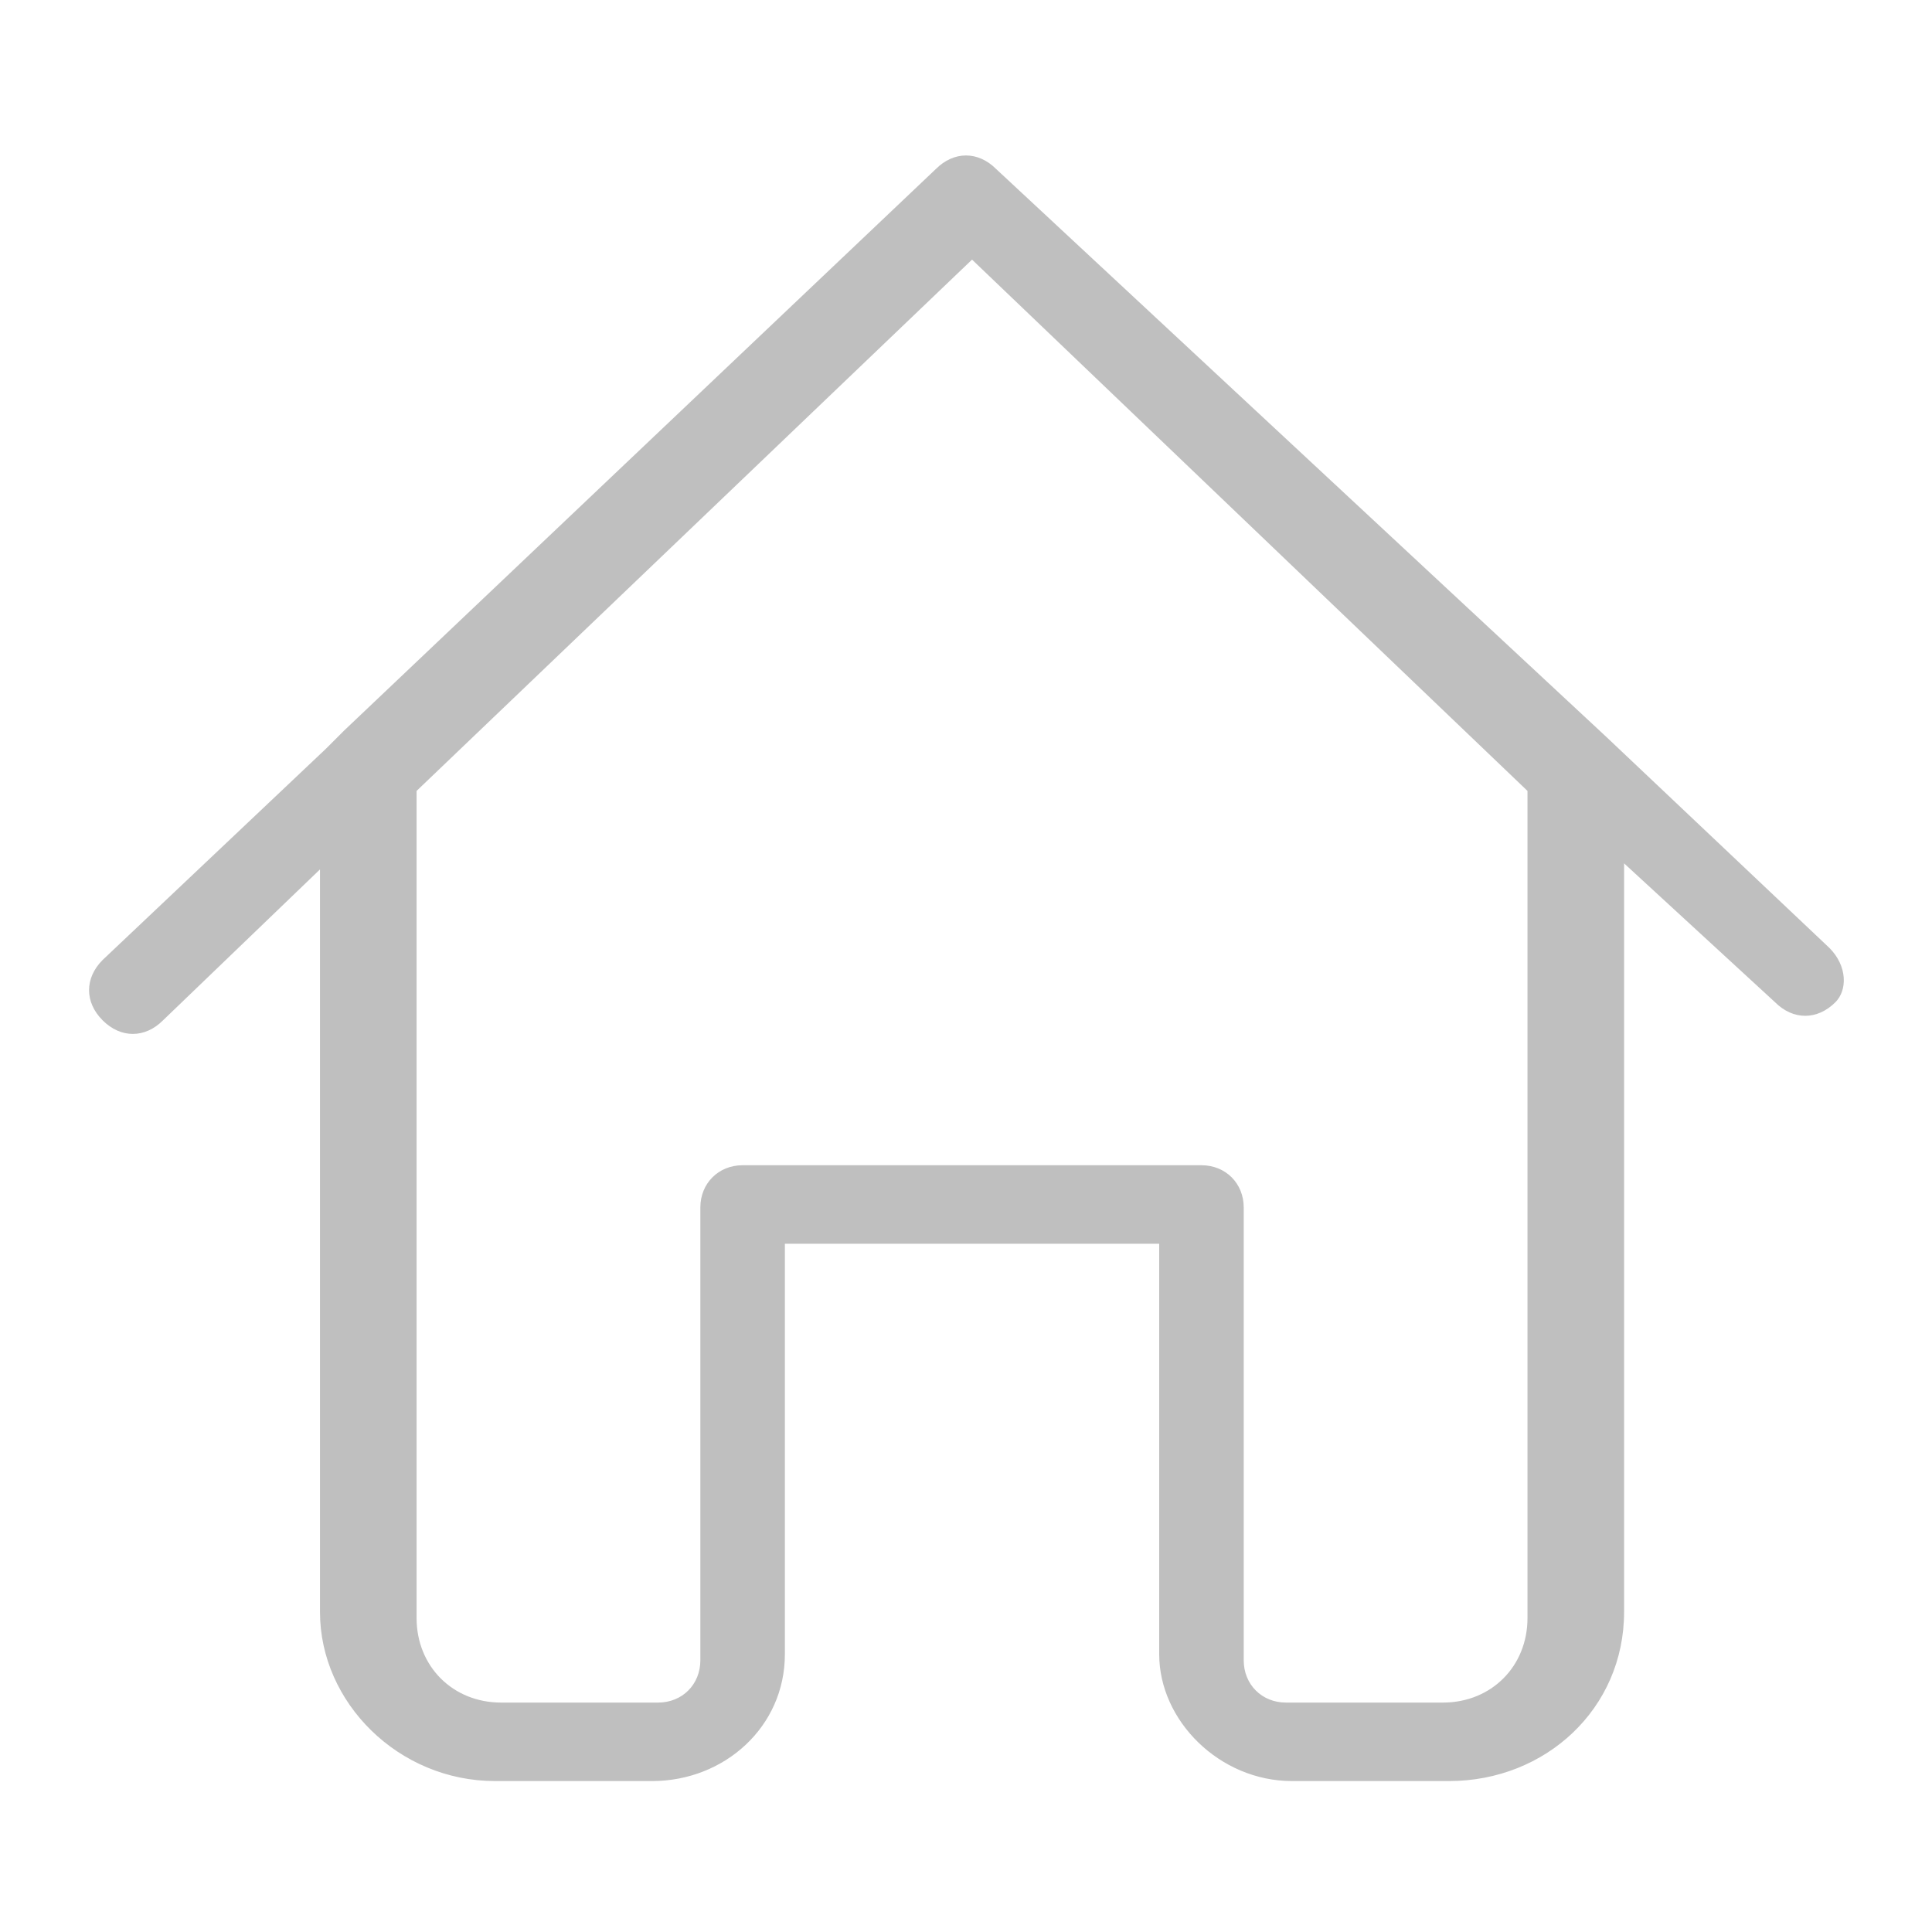
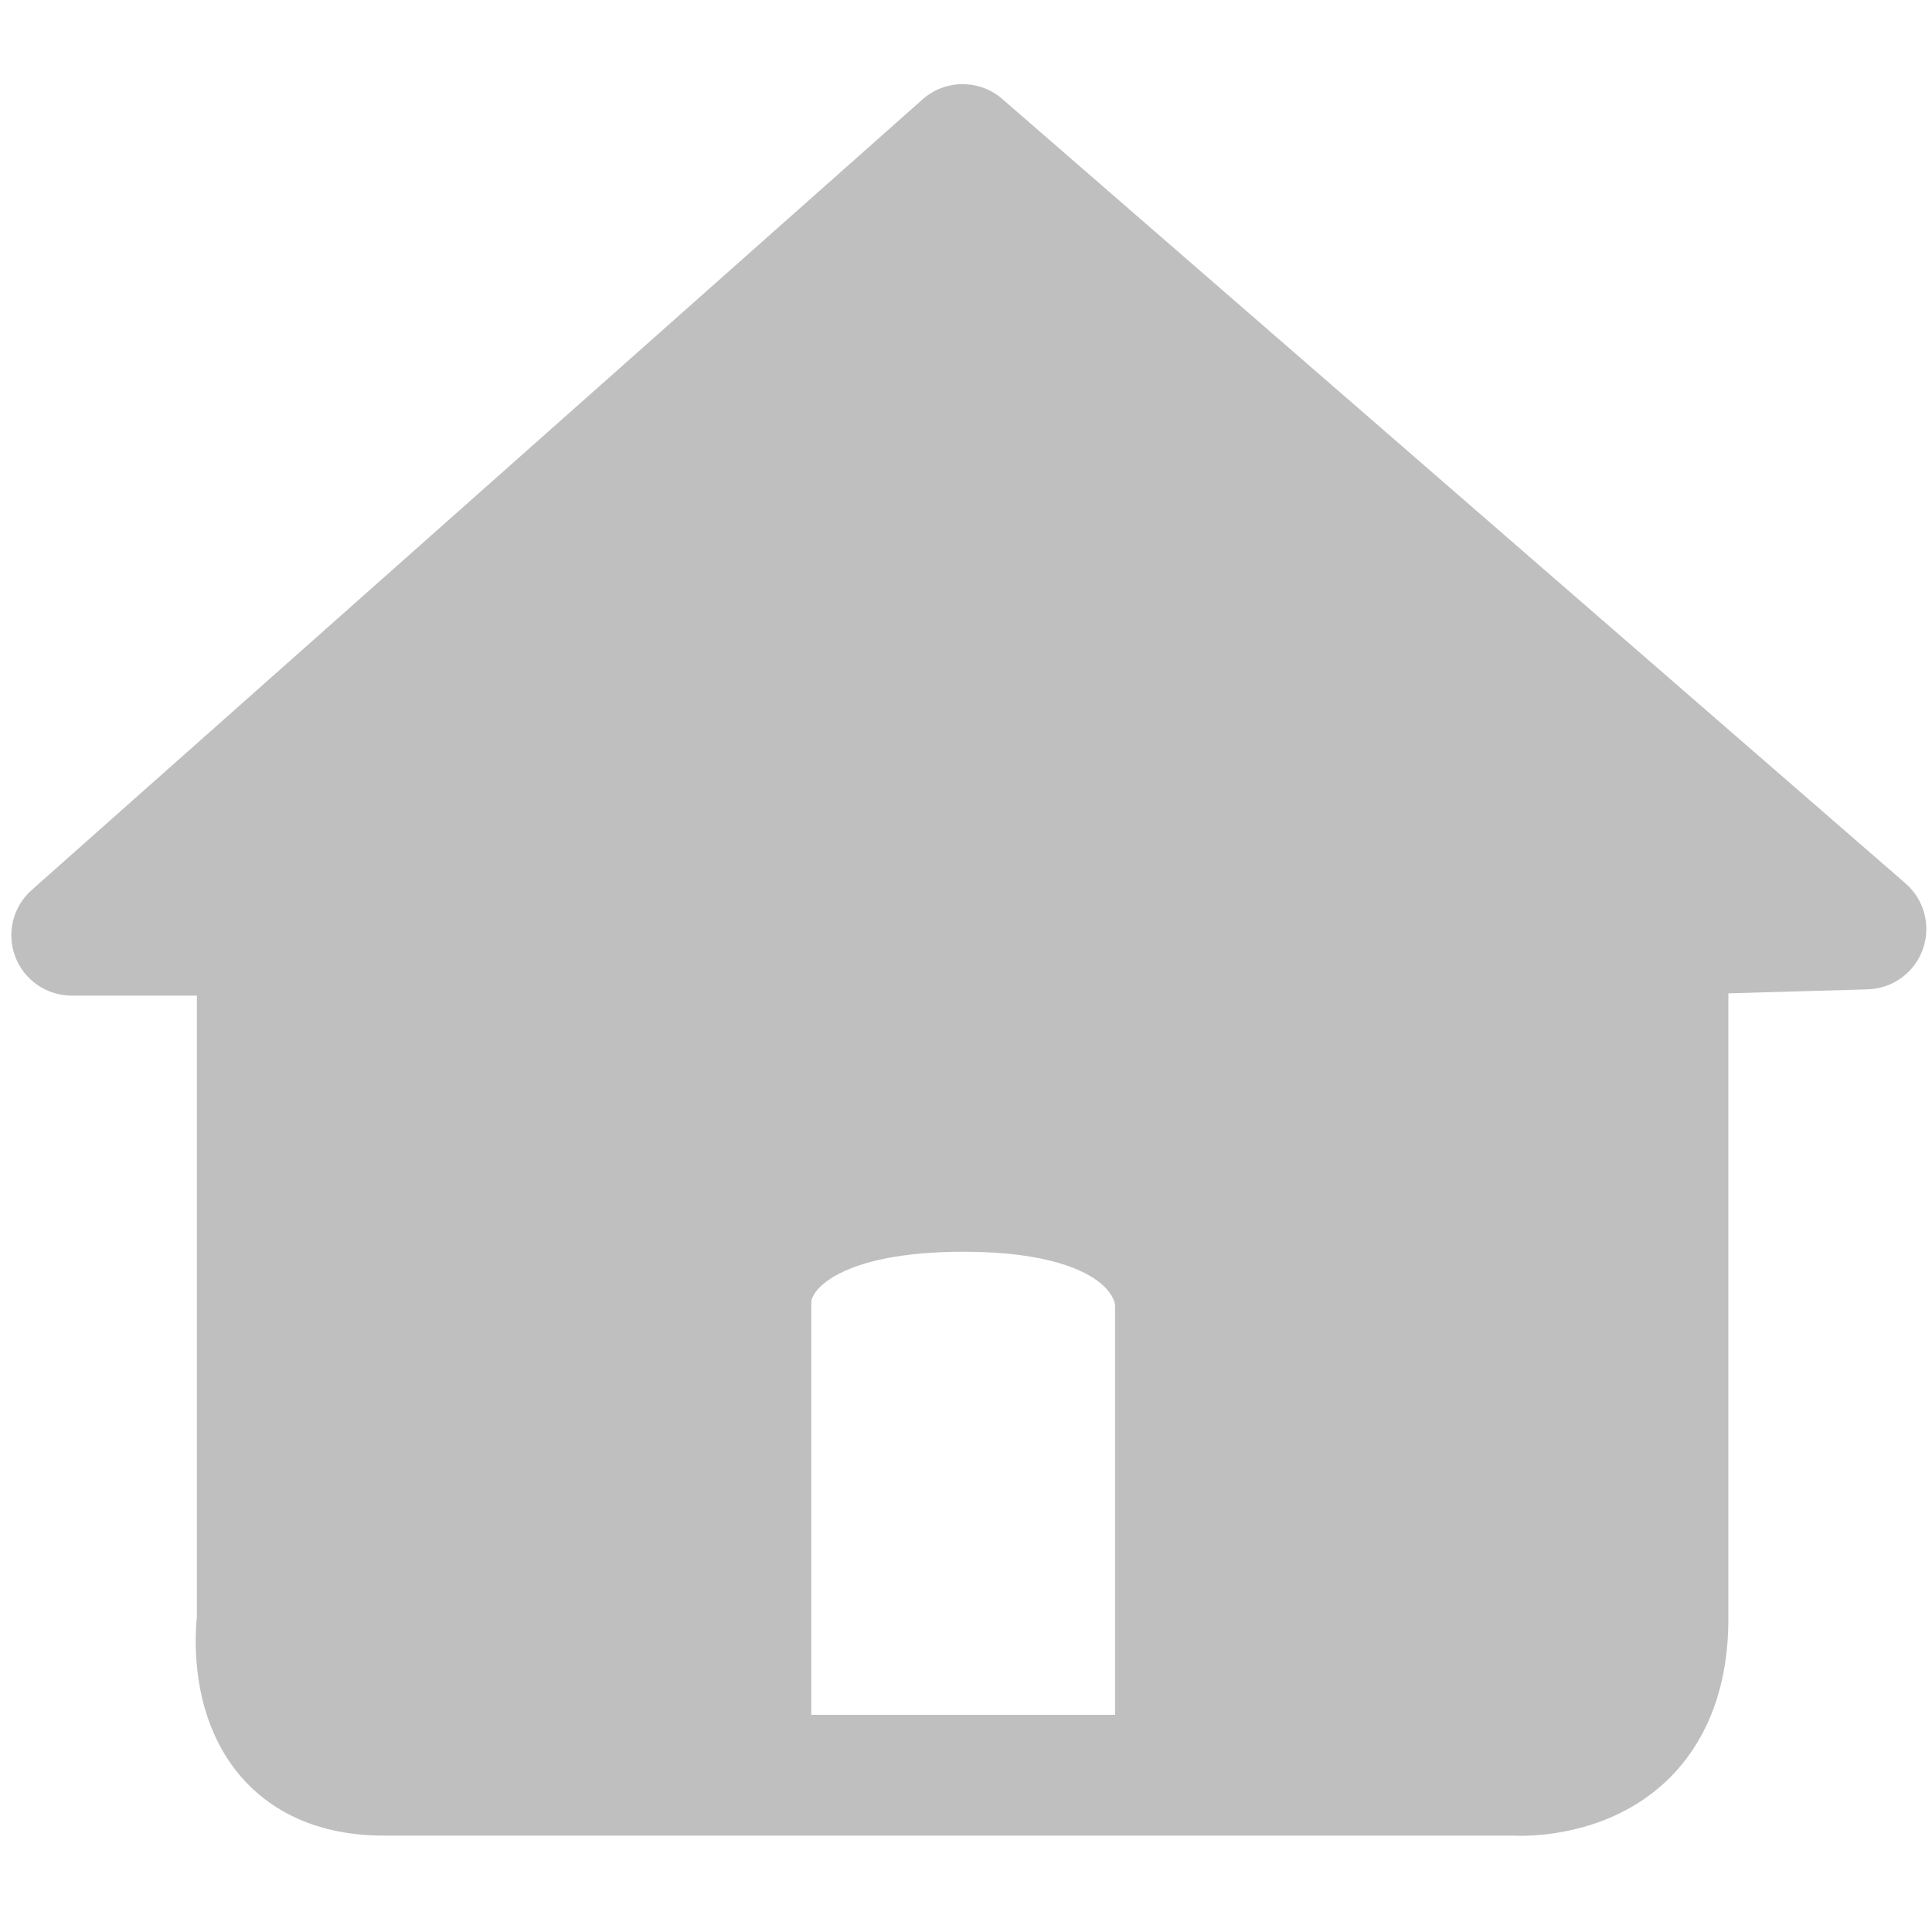
- <svg xmlns="http://www.w3.org/2000/svg" t="1540969065948" class="icon" style="" viewBox="0 0 1024 1024" version="1.1" p-id="2875" width="200" height="200">
+ <svg xmlns="http://www.w3.org/2000/svg" t="1540975352121" class="icon" style="" viewBox="0 0 1024 1024" version="1.1" p-id="3283" width="200" height="200">
  <defs>
    <style type="text/css" />
  </defs>
-   <path d="M969.6 502.4l-118.4-112L528 89.6c-9.6-9.6-22.4-9.6-32 0L182.4 387.2l-9.6 9.6-118.4 112c-9.6 9.6-9.6 22.4 0 32s22.4 9.6 32 0l83.2-80v393.6c0 48 41.6 89.6 92.8 89.6h83.2c38.4 0 70.4-28.8 70.4-67.2V659.2h198.4v217.6c0 35.2 32 67.2 70.4 67.2H768c51.2 0 92.8-38.4 92.8-89.6V457.6l80 73.6c9.6 9.6 22.4 9.6 32 0 6.4-6.4 6.4-19.2-3.2-28.8z m-160 355.2c0 25.6-19.2 44.8-44.8 44.8h-83.2c-12.8 0-22.4-9.6-22.4-22.4V640c0-12.8-9.6-22.4-22.4-22.4H393.6c-12.8 0-22.4 9.6-22.4 22.4v240c0 12.8-9.6 22.4-22.4 22.4h-83.2c-25.6 0-44.8-19.2-44.8-44.8V419.2l294.4-281.6 294.4 281.6v438.4z" fill="#bfbfbf" p-id="2876" />
+   <path d="M805.693 973.005a93.184 93.184 0 0 1-4.669-0.102H203.264c-40.038 0-63.089-16.87-75.366-31.017-26.926-31.002-24.76-73.037-23.552-84.7v-359.526h64v363.909l-0.297 1.884c-0.763 6.4-0.835 26.276 8.289 36.608 1.93 2.186 7.803 8.837 26.931 8.837h600.31l0.748 0.082c2.15 0.077 22.318 0.435 34.995-11.556 8.453-7.992 12.744-21.212 12.744-39.291v-360.755h64v360.755c0 45.875-18.248 72.371-33.556 86.528-27.535 25.462-62.413 28.349-76.815 28.349zM136.351 527.693H37.99A32 32 0 0 1 16.763 471.757l472.218-419.092a32 32 0 0 1 42.225-0.225l478.781 415.79a32 32 0 0 1-20.065 56.146l-104.94 3.016a32 32 0 0 1-1.838-63.974l22.938-0.66-395.628-343.578L122.266 463.688h14.08a32 32 0 0 1 0 64z m266.65 413.512a26.998 26.998 0 0 1-27.003-26.998v-225.843c0-4.869 1.239-24.904 20.019-43.996 22.804-23.173 61.46-34.924 114.903-34.924 52.639 0 90.88 11.909 113.654 35.4 19.226 19.83 20.465 40.704 20.429 46.244v222.254a26.998 26.998 0 1 1-54.001 0v-221.937c-0.179-1.162-1.311-6.103-8.018-11.54-7.567-6.134-26.998-16.42-72.064-16.42-52.275 0-70.845 13.143-76.406 18.79-2.729 2.775-3.876 5.14-4.357 6.63a7.885 7.885 0 0 0-0.154 0.548v224.794a26.998 26.998 0 0 1-27.003 26.998z m6.999-215.199L400.998 931.994l-237.998-13-16.998-254.003 4.997-165.996-70.999-22.999 429.005-389.002 422.994 368.998-42.998 41.001-18.002 370.002-16.998 57.001-224 7.997-3.999-148.997-14.003-100.004-28.001-22.999-54.999-9.001-67.994 6.001-42.004 6.001z" p-id="3284" fill="#bfbfbf" />
</svg>
